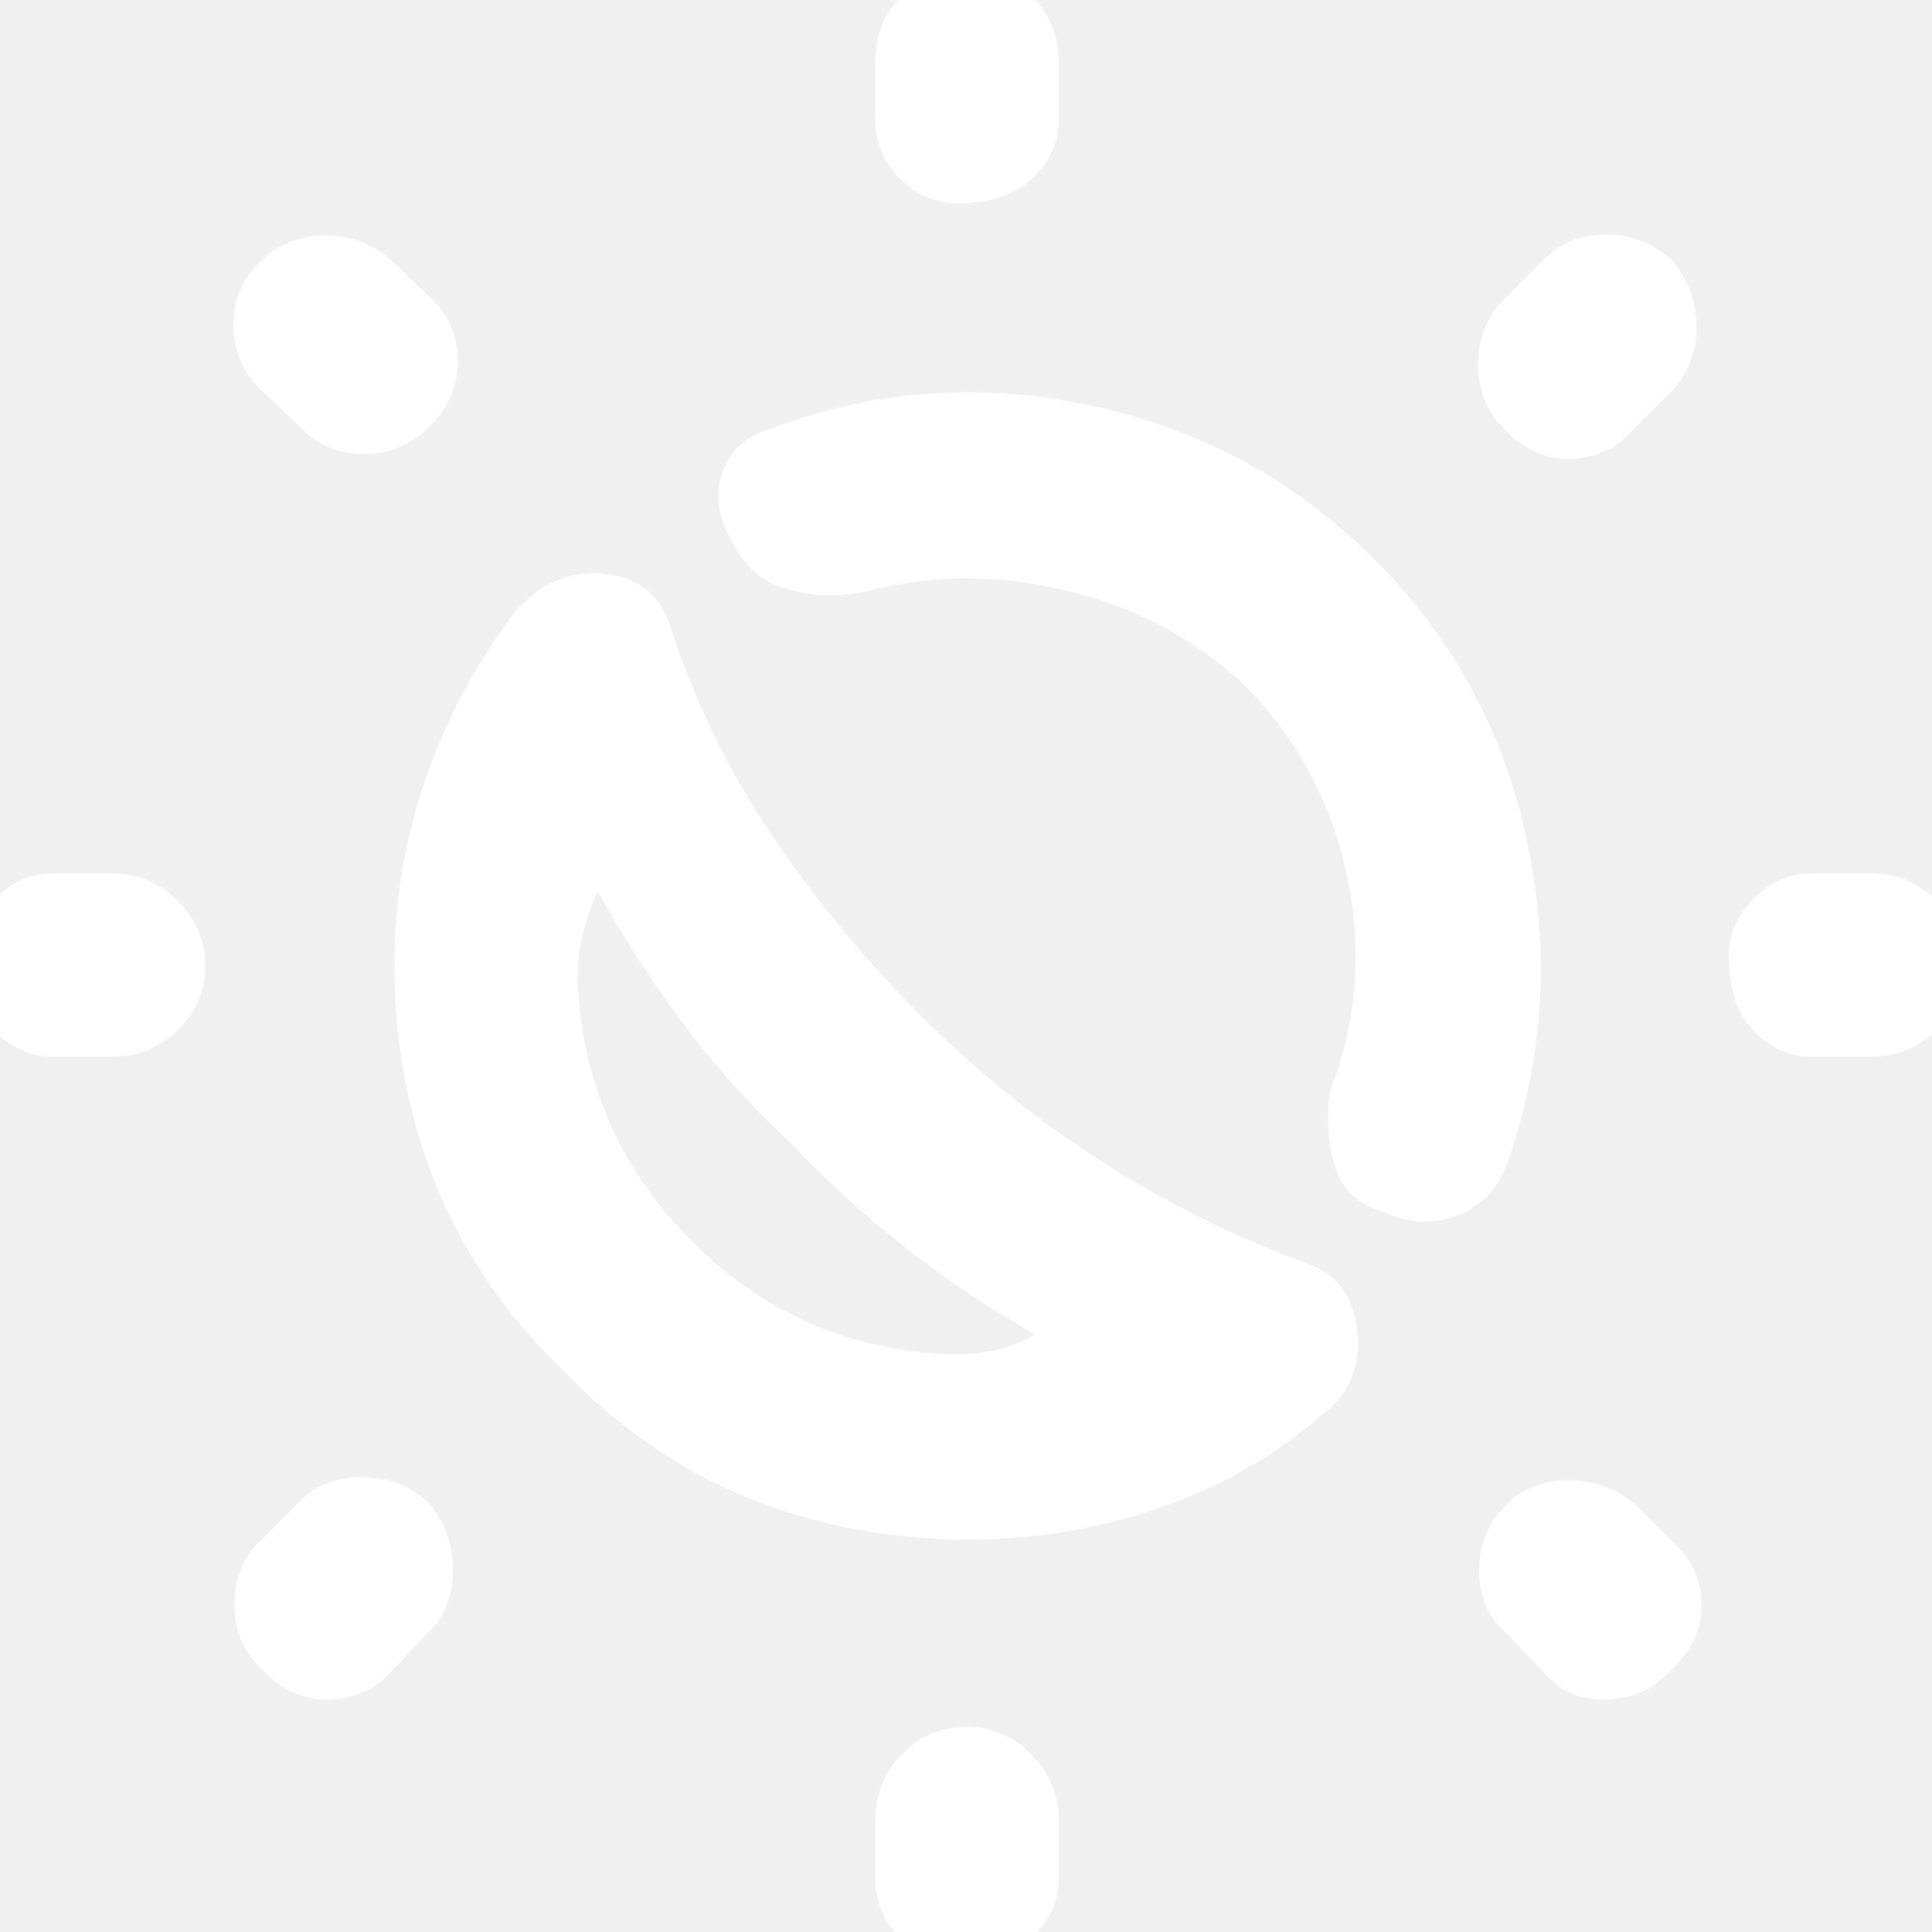
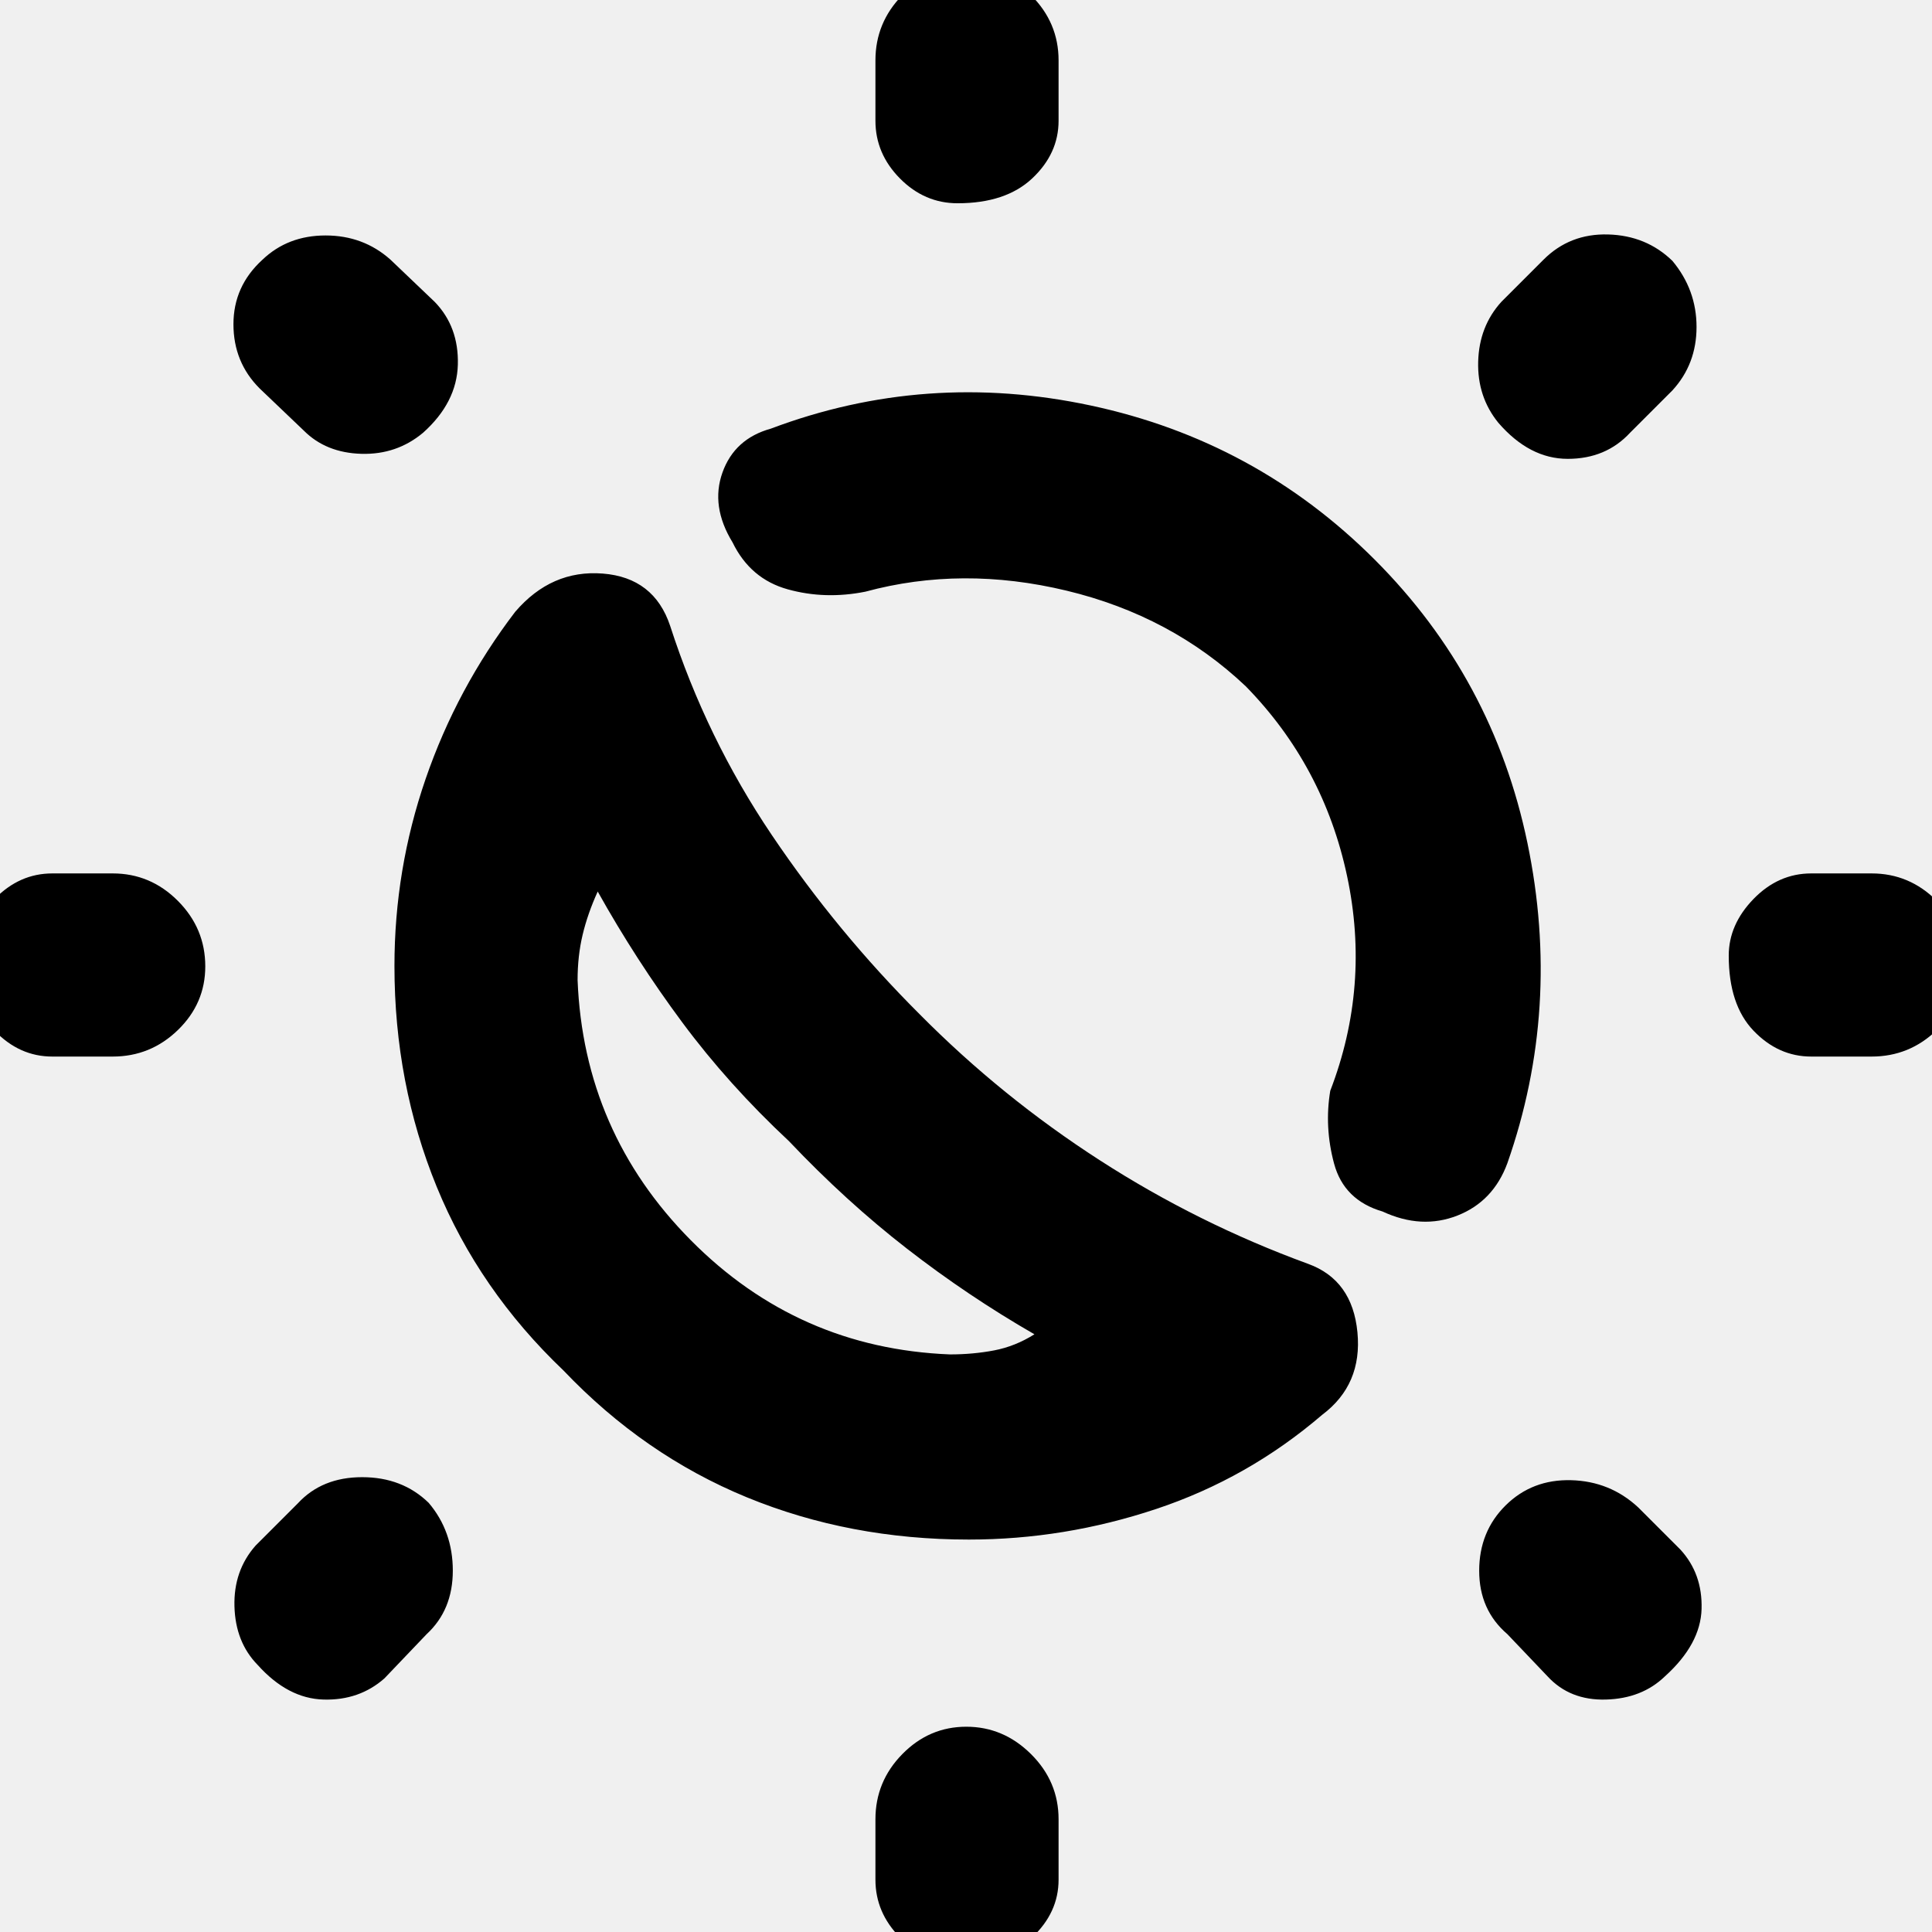
- <svg xmlns="http://www.w3.org/2000/svg" height="48px" viewBox="0 -960 960 960" width="48px" fill="#FFFFFF">
+ <svg xmlns="http://www.w3.org/2000/svg" height="48px" viewBox="0 -960 960 960" width="48px" fill="#000000">
  <path d="M392-393q-30-28-53-59t-42-65q-5 11-7.5 21.5T287-473q3 75.51 56.25 129.25Q396.49-290 472-287q11.56 0 22.01-2 10.46-2 19.99-8-33-19-63.27-42.49Q420.45-362.99 392-393Zm89.44 198q-59.25 0-110.35-21Q320-237 280-279q-42-40-63-91.3-21-51.31-21-109.7 0-48 15.5-93t44.5-83q18-21 43.5-19t33.5 26q18 55.72 50.5 103.91T457-456q40.6 41 89.44 72.5Q595.28-352 650-332q22 8 24.5 34T657-257q-36.81 31.57-82.44 46.78Q528.93-195 481.44-195ZM687-358q-19.2-5.61-24.1-23.81Q658-400 661-418q20-52 8.35-106.72Q657.69-579.45 619-619q-37-35-89-47.5t-100 .5q-20 4-38.58-1.17-18.59-5.16-27.42-23.33-11-17.98-5-34.74T383-747q77-29 159-11.5t141.07 76.57Q742-623 759-541q17 82-10 159-7 19-24.81 26T687-358ZM475.82-859q-16.44 0-28.63-12.31Q435-883.63 435-900v-30q0-18.8 13.36-32.4 13.36-13.6 31.8-13.6t32.14 13.6Q526-948.8 526-930v30q0 16.37-13.15 28.69Q499.7-859 475.82-859Zm0 874q-16.44 0-28.63-12.31Q435-9.63 435-26v-30q0-18.8 13.36-32.4 13.36-13.6 31.8-13.6t32.14 13.6Q526-74.8 526-56v30q0 16.37-13.15 28.69Q499.7 15 475.82 15ZM744.5-749.95q-10.5-12.94-10-30.43.5-17.49 11.5-29.62l21-21q13-13 32-12.5t32 13.11q12 14.39 12 32.86 0 18.46-12 31.53l-21 21q-12 13-31 13t-34.5-17.95ZM128-132.74q-11-11.26-11.5-29.03Q116-179.53 127-192l21-21q12-13 31.95-13 19.96 0 33.05 12.74 12 14.13 12 33.7Q225-160 212-148l-21 22q-12.5 11-30.25 10.5T128-132.74ZM900-435q-16.37 0-28.69-12.86Q859-460.72 859-485.16q0-15.44 12.31-28.14Q883.63-526 900-526h30q18.8 0 32.4 13.65Q976-498.7 976-479.82q0 18.44-13.6 31.63Q948.8-435 930-435h-30Zm-874 0q-16.37 0-28.69-12.86Q-15-460.72-15-485.16q0-15.44 12.31-28.14Q9.63-526 26-526h30q18.8 0 32.4 13.65Q102-498.7 102-479.82q0 18.44-13.6 31.63Q74.8-435 56-435H26Zm801.26 308q-11.39 11-29.29 11.5T769-127l-20-21q-14-12-14-31.5t13.16-32.5q13.16-13 32.5-12.5T814-211l21 21q11 12 10.5 29.5T827.26-127Zm-617-618q-13.13 11-30.7 10.5Q162-735 151-746l-22-21q-13-13-13-31.89 0-18.9 14.35-32Q143-843 161.77-843q18.76 0 32.23 12l22 21q12 12.36 11.5 31.18T210.26-745ZM392-393Z" />
</svg>
